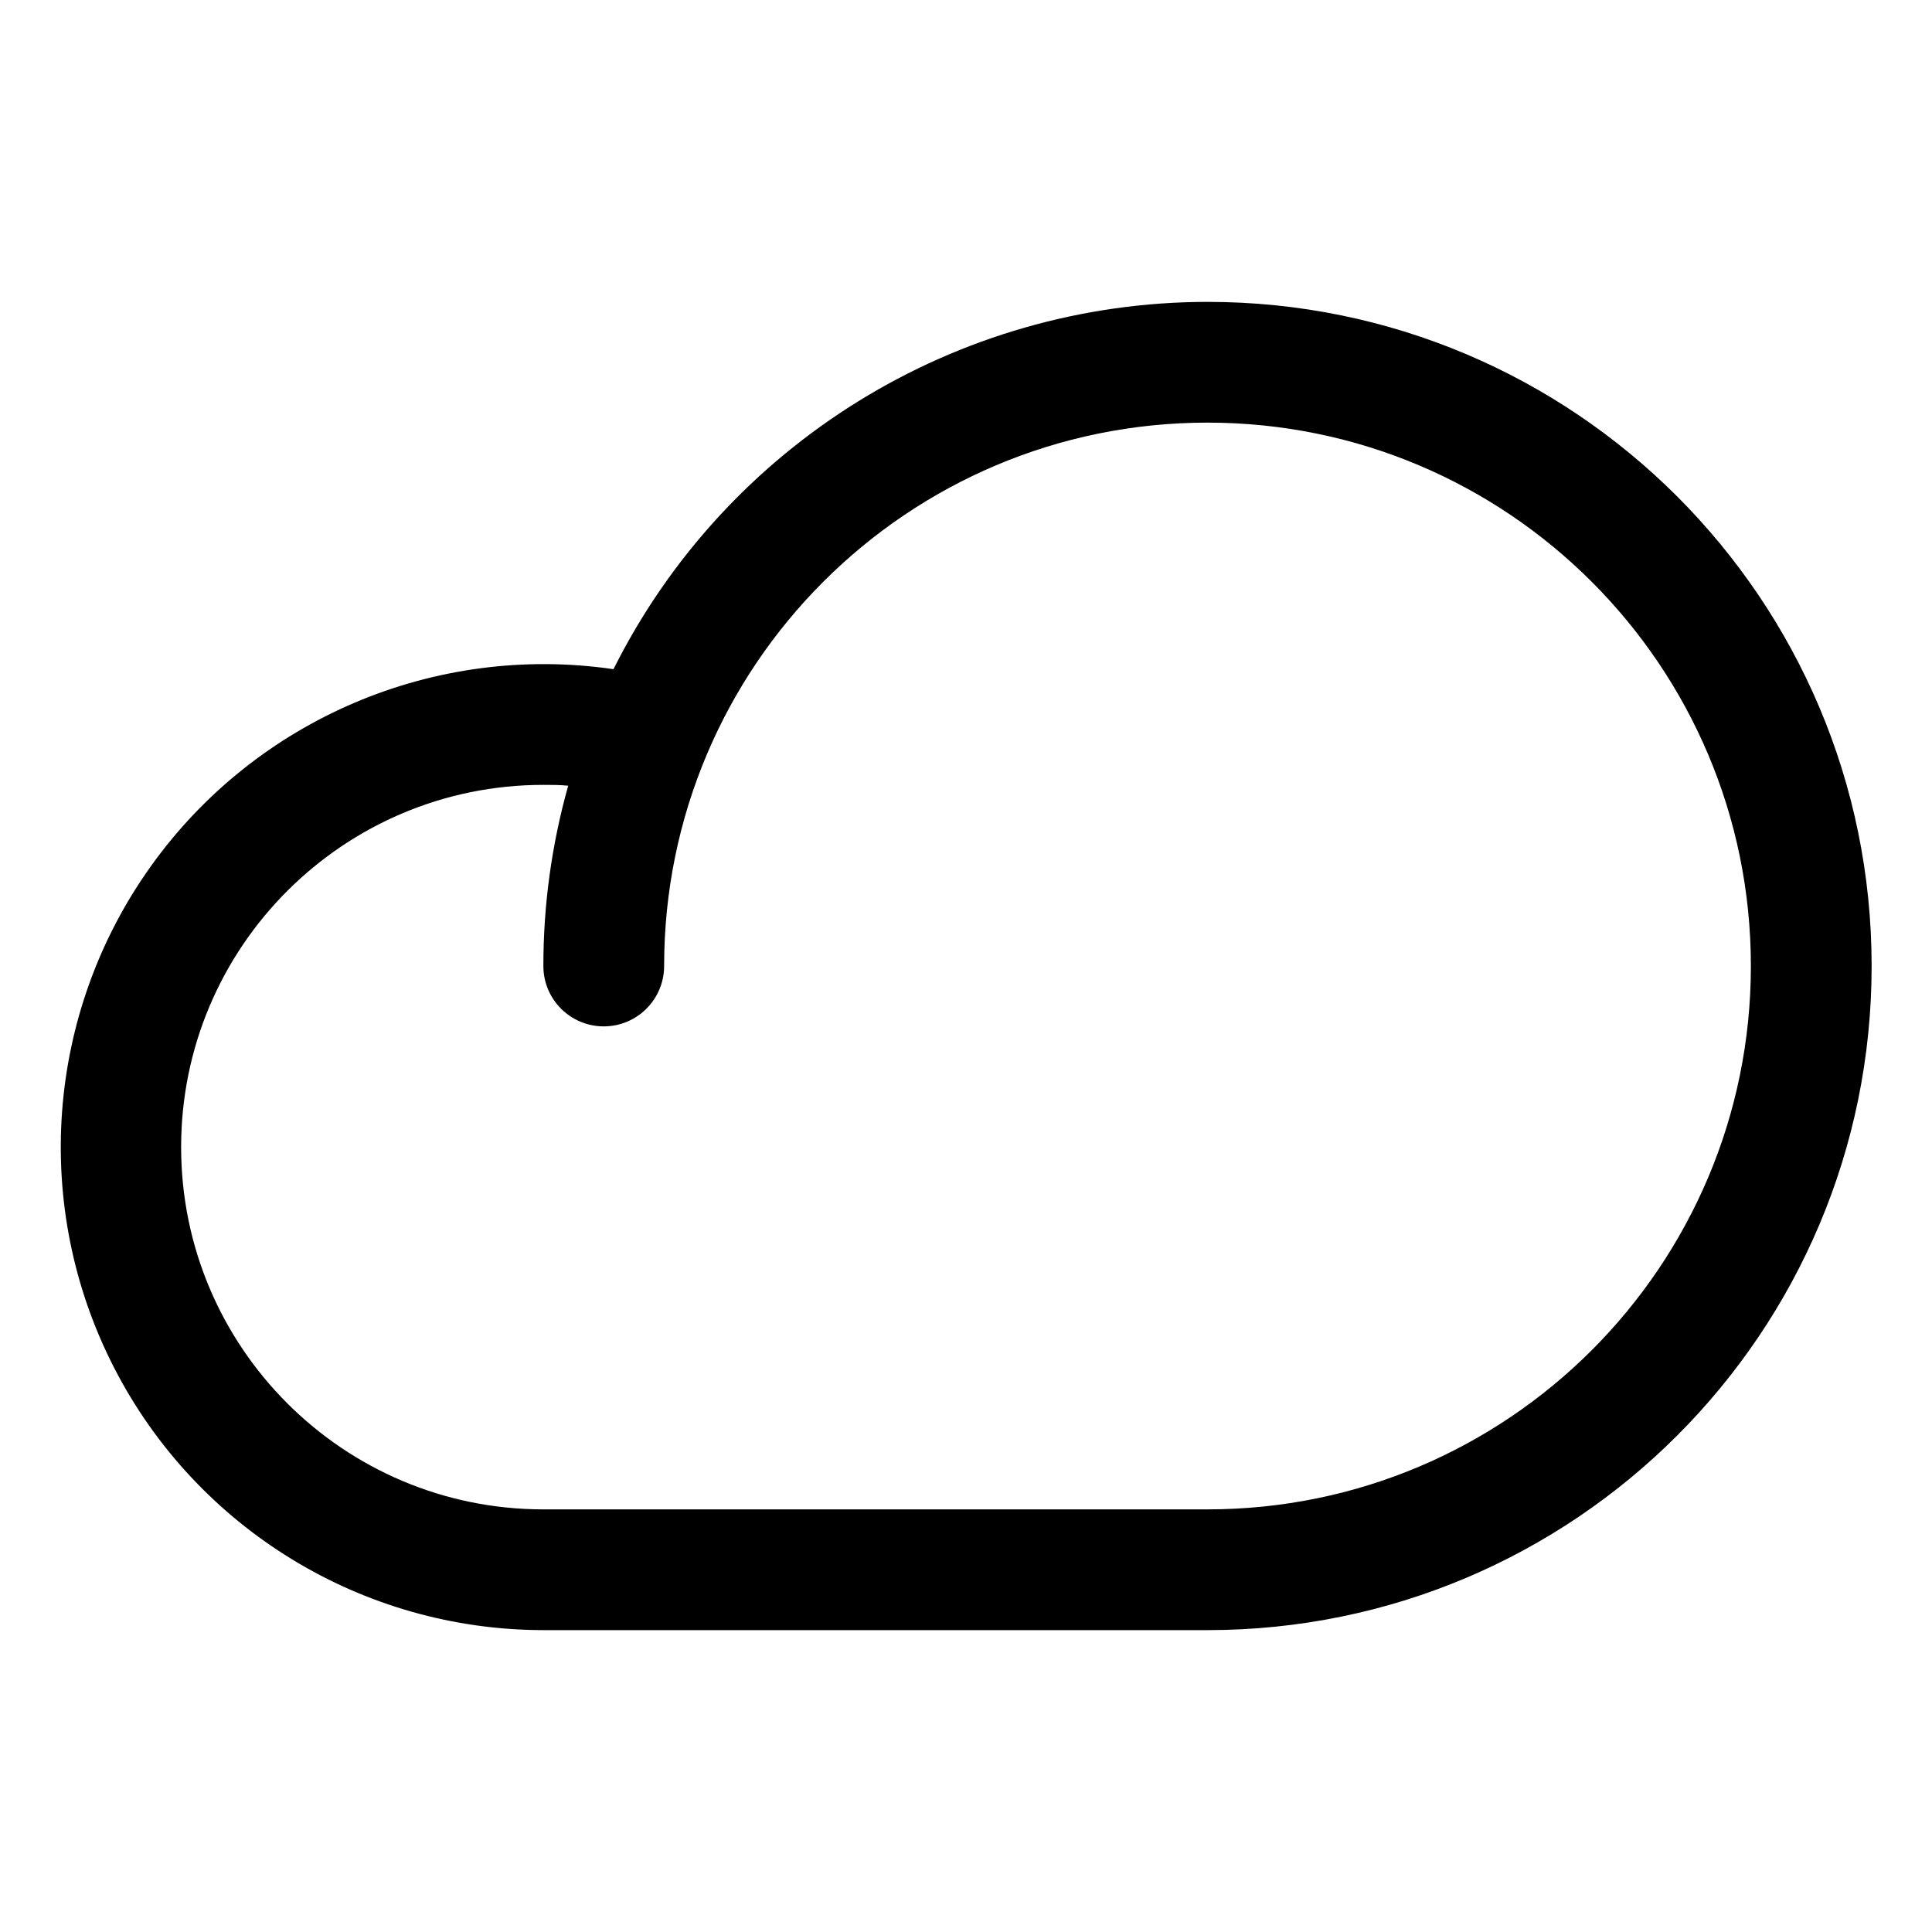
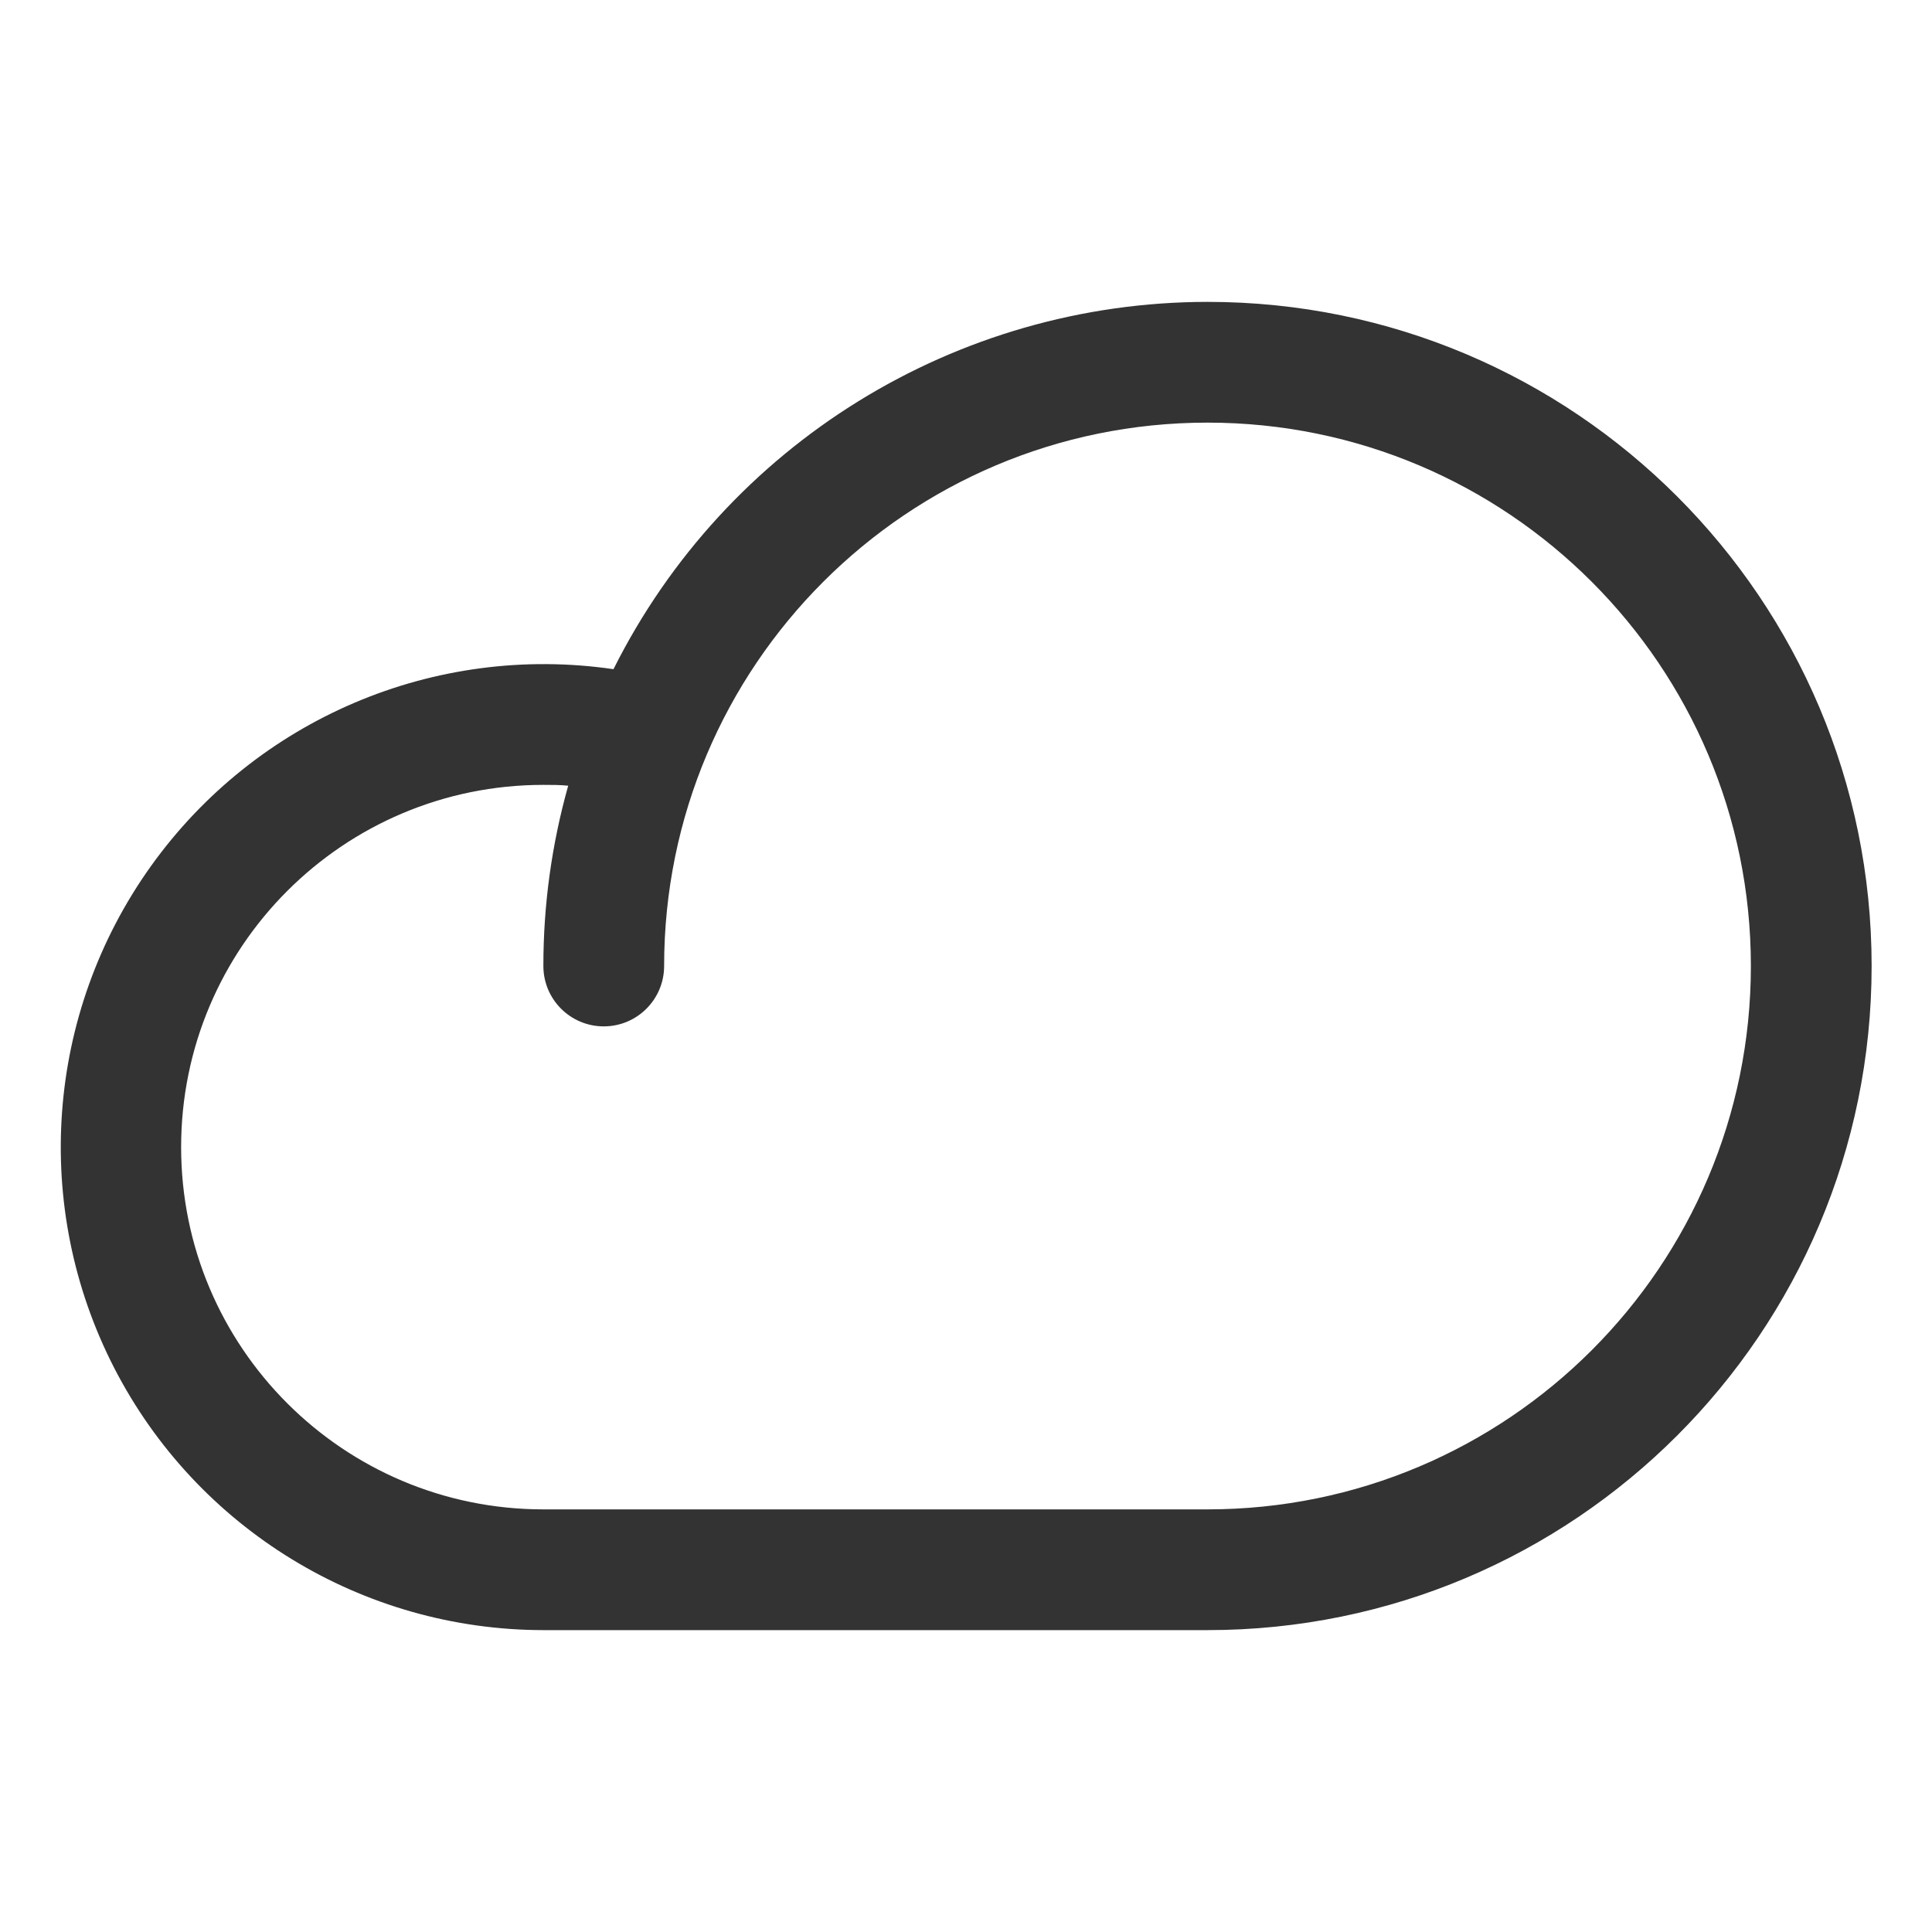
- <svg xmlns="http://www.w3.org/2000/svg" width="32" height="32" fill="#000000" viewBox="0 0 256 256">
+ <svg xmlns="http://www.w3.org/2000/svg" width="32" height="32" fill="#333333" viewBox="0 0 256 256">
  <path d="M160,40A88.09,88.09,0,0,0,81.29,88.67,64,64,0,1,0,72,216h88a88,88,0,0,0,0-176Zm0,160H72a48,48,0,0,1,0-96c1.1,0,2.2,0,3.29.11A88,88,0,0,0,72,128a8,8,0,0,0,16,0,72,72,0,1,1,72,72Z" />
</svg>
